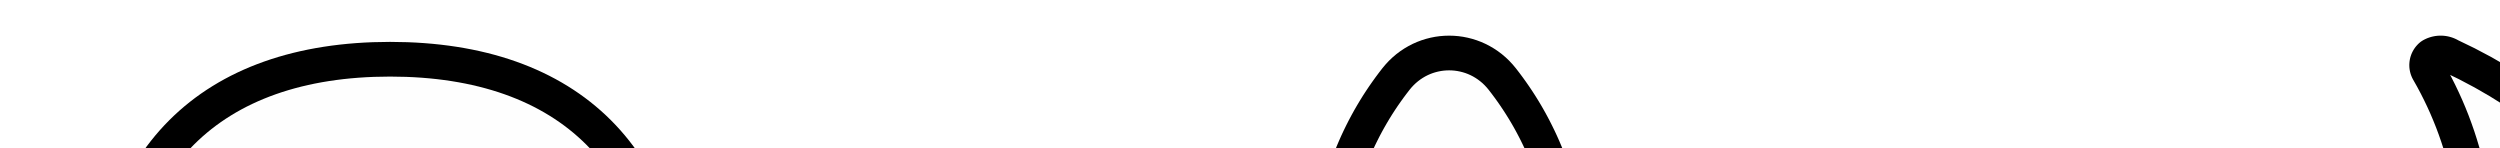
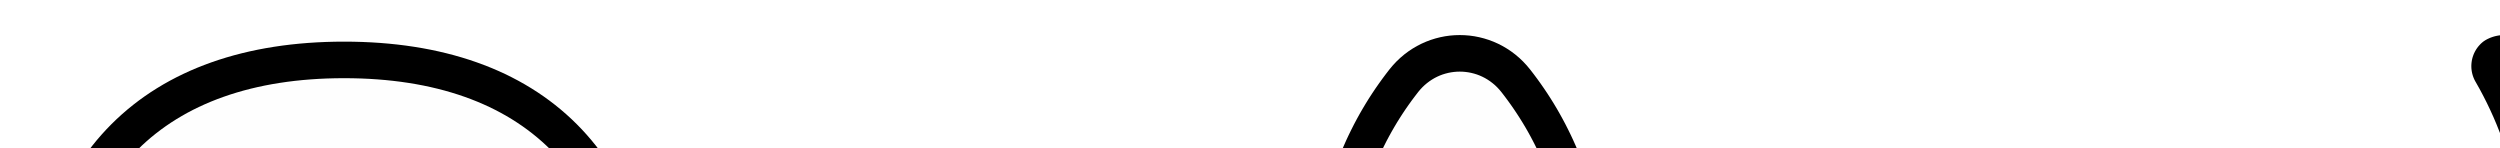
- <svg xmlns="http://www.w3.org/2000/svg" xml:space="preserve" width="510px" height="30px" version="1.1" style="shape-rendering:geometricPrecision; text-rendering:geometricPrecision; image-rendering:optimizeQuality; fill-rule:evenodd; clip-rule:evenodd" viewBox="0 -16.53 1303.63 82.70" preserveAspectRatio="xMidYMid meet">
+ <svg xmlns="http://www.w3.org/2000/svg" xml:space="preserve" width="510px" height="30px" version="1.1" style="shape-rendering:geometricPrecision; text-rendering:geometricPrecision; image-rendering:optimizeQuality; fill-rule:evenodd; clip-rule:evenodd" viewBox="0 -15.2 1303.63 78.5" preserveAspectRatio="xMidYMid meet">
  <defs>
    <style type="text/css">
   
    .str0 {stroke:black;stroke-width:19.51;stroke-linecap:round;stroke-linejoin:round;stroke-miterlimit:2.613}
    .str1 {stroke:black;stroke-width:19.51;stroke-linecap:round;stroke-linejoin:round;stroke-miterlimit:2.613}
    .fil2 {fill:none}
    .fil0 {fill:#FEFEFE}
    .fil1 {fill:black;fill-rule:nonzero}
   
  </style>
  </defs>
  <g id="Layer_x0020_1">
    <g>
      <path id="Vector_x0020_2137" class="fil0" d="M696.84 118.44c4.21,-34.94 17.42,-65.55 37.05,-90.51 15.35,-19.54 44.44,-19.54 59.79,0 19.61,24.96 32.84,55.57 37.05,90.51 34.94,4.21 65.55,17.42 90.51,37.05 19.55,15.35 19.55,44.44 0,59.79 -24.96,19.61 -55.57,32.84 -90.51,37.05 -4.21,34.94 -17.42,65.55 -37.05,90.51 -15.35,19.55 -44.42,19.55 -59.79,0 -19.61,-24.96 -32.84,-55.57 -37.05,-90.51 -34.94,-4.21 -65.55,-17.42 -90.51,-37.05 -19.55,-15.35 -19.55,-44.44 0,-59.79 24.96,-19.61 55.57,-32.84 90.51,-37.05z" />
      <path id="_1" class="fil1" d="M726.22 21.9l15.34 12.05 0 0.01 -1.72 2.23 -1.69 2.25 -1.64 2.29 -1.62 2.32 -1.57 2.35 -1.54 2.38 -1.5 2.41 -1.45 2.44 -1.42 2.46 -1.38 2.5 -1.35 2.53 -1.29 2.55 -1.27 2.59 -1.22 2.61 -1.17 2.64 -1.13 2.67 -1.1 2.7 -1.05 2.72 -1 2.76 -0.97 2.78 -0.91 2.81 -0.87 2.83 -0.83 2.87 -0.78 2.89 -0.74 2.91 -0.69 2.95 -0.64 2.97 -0.6 2.99 -0.54 3.02 -0.5 3.05 -0.45 3.08 -0.4 3.1 -19.37 -2.33 0.44 -3.43 0.5 -3.4 0.55 -3.37 0.6 -3.35 0.66 -3.33 0.72 -3.29 0.76 -3.27 0.82 -3.24 0.87 -3.21 0.92 -3.19 0.97 -3.15 1.02 -3.13 1.07 -3.1 1.13 -3.07 1.17 -3.04 1.21 -3 1.27 -2.98 1.31 -2.96 1.36 -2.91 1.41 -2.88 1.45 -2.86 1.5 -2.82 1.54 -2.79 1.59 -2.76 1.63 -2.72 1.67 -2.7 1.72 -2.65 1.76 -2.63 1.8 -2.58 1.84 -2.56 1.88 -2.52 1.92 -2.49 0 0zm0 0c3.33,-4.24 9.46,-4.97 13.7,-1.64 4.23,3.33 4.97,9.46 1.64,13.7l-15.34 -12.06zm75.13 0l-15.34 12.05 0 0 -1.12 -1.34 -1.17 -1.25 -1.21 -1.16 -1.27 -1.06 -1.3 -0.98 -1.34 -0.89 -1.37 -0.81 -1.41 -0.72 -1.44 -0.64 -1.46 -0.55 -1.49 -0.46 -1.5 -0.38 -1.52 -0.3 -1.54 -0.21 -1.54 -0.13 -1.54 -0.04 -1.55 0.04 -1.54 0.13 -1.54 0.21 -1.52 0.3 -1.5 0.38 -1.49 0.46 -1.46 0.55 -1.44 0.64 -1.41 0.72 -1.37 0.81 -1.34 0.89 -1.3 0.98 -1.26 1.06 -1.22 1.16 -1.17 1.25 -1.12 1.34 -15.34 -12.05 1.84 -2.2 1.93 -2.07 2.04 -1.94 2.12 -1.8 2.2 -1.65 2.27 -1.51 2.34 -1.37 2.39 -1.23 2.45 -1.08 2.49 -0.94 2.52 -0.79 2.56 -0.65 2.58 -0.51 2.6 -0.36 2.62 -0.21 2.62 -0.07 2.61 0.07 2.62 0.21 2.6 0.36 2.58 0.51 2.56 0.65 2.52 0.79 2.5 0.94 2.44 1.08 2.39 1.23 2.34 1.37 2.27 1.51 2.2 1.65 2.12 1.8 2.04 1.94 1.93 2.07 1.84 2.2 0 0zm0 0c3.33,4.24 2.59,10.37 -1.64,13.7 -4.24,3.33 -10.37,2.59 -13.7,-1.65l15.34 -12.05zm30.54 86.86l-2.33 19.37 -8.52 -8.52 -0.4 -3.1 -0.45 -3.08 -0.49 -3.04 -0.55 -3.03 -0.6 -2.99 -0.64 -2.97 -0.69 -2.95 -0.74 -2.91 -0.78 -2.89 -0.83 -2.87 -0.87 -2.83 -0.92 -2.81 -0.96 -2.78 -1.01 -2.76 -1.05 -2.72 -1.09 -2.7 -1.14 -2.67 -1.17 -2.64 -1.22 -2.61 -1.26 -2.59 -1.3 -2.55 -1.34 -2.53 -1.38 -2.5 -1.42 -2.47 -1.46 -2.43 -1.5 -2.41 -1.54 -2.38 -1.57 -2.35 -1.61 -2.32 -1.65 -2.29 -1.68 -2.26 -1.72 -2.23 15.34 -12.05 1.92 2.49 1.88 2.52 1.84 2.56 1.8 2.59 1.76 2.62 1.71 2.65 1.68 2.7 1.63 2.72 1.58 2.76 1.54 2.79 1.5 2.82 1.45 2.86 1.41 2.88 1.36 2.91 1.32 2.96 1.26 2.98 1.22 3 1.17 3.04 1.12 3.07 1.07 3.1 1.03 3.13 0.97 3.15 0.92 3.19 0.87 3.21 0.81 3.24 0.77 3.27 0.72 3.29 0.65 3.33 0.61 3.34 0.55 3.38 0.5 3.4 0.44 3.43 -8.52 -8.52zm8.52 8.52c0.65,5.34 -3.17,10.21 -8.52,10.85 -5.34,0.64 -10.2,-3.17 -10.85,-8.52l19.37 -2.33zm86.86 30.54l-12.06 15.34 0 0 -2.23 -1.72 -2.26 -1.69 -2.28 -1.65 -2.32 -1.61 -2.35 -1.57 -2.38 -1.54 -2.41 -1.5 -2.44 -1.46 -2.46 -1.42 -2.5 -1.38 -2.53 -1.34 -2.55 -1.3 -2.59 -1.26 -2.61 -1.21 -2.64 -1.18 -2.67 -1.14 -2.7 -1.09 -2.72 -1.05 -2.75 -1 -2.79 -0.96 -2.81 -0.92 -2.83 -0.88 -2.86 -0.82 -2.89 -0.78 -2.92 -0.74 -2.94 -0.69 -2.97 -0.64 -3 -0.6 -3.02 -0.54 -3.05 -0.5 -3.08 -0.45 -3.1 -0.4 2.33 -19.37 3.43 0.44 3.4 0.5 3.38 0.55 3.34 0.6 3.32 0.66 3.3 0.72 3.27 0.76 3.24 0.82 3.21 0.87 3.19 0.92 3.16 0.97 3.12 1.02 3.1 1.07 3.07 1.12 3.04 1.18 3.01 1.21 2.98 1.27 2.94 1.31 2.92 1.36 2.89 1.41 2.85 1.45 2.82 1.5 2.79 1.54 2.76 1.59 2.72 1.63 2.69 1.67 2.66 1.72 2.63 1.76 2.59 1.8 2.56 1.84 2.51 1.88 2.49 1.92 0 0zm0 0c4.24,3.33 4.97,9.46 1.64,13.7 -3.33,4.23 -9.46,4.97 -13.7,1.64l12.06 -15.34zm0 75.13l-12.06 -15.34 0 0 1.35 -1.12 1.25 -1.17 1.15 -1.21 1.07 -1.26 0.98 -1.31 0.89 -1.34 0.81 -1.37 0.72 -1.41 0.64 -1.44 0.55 -1.46 0.46 -1.48 0.38 -1.51 0.3 -1.53 0.22 -1.53 0.12 -1.54 0.04 -1.54 -0.04 -1.55 -0.12 -1.54 -0.22 -1.53 -0.3 -1.53 -0.38 -1.51 -0.46 -1.48 -0.55 -1.46 -0.64 -1.44 -0.72 -1.41 -0.81 -1.37 -0.89 -1.34 -0.98 -1.3 -1.07 -1.27 -1.15 -1.21 -1.25 -1.17 -1.35 -1.12 12.06 -15.34 2.2 1.83 2.08 1.94 1.93 2.04 1.8 2.12 1.65 2.19 1.51 2.28 1.37 2.34 1.23 2.39 1.08 2.44 0.94 2.5 0.79 2.53 0.65 2.55 0.51 2.58 0.36 2.6 0.21 2.62 0.08 2.62 -0.08 2.61 -0.21 2.62 -0.36 2.6 -0.51 2.58 -0.65 2.55 -0.79 2.53 -0.94 2.5 -1.08 2.44 -1.23 2.39 -1.37 2.34 -1.51 2.28 -1.65 2.19 -1.8 2.12 -1.93 2.04 -2.08 1.94 -2.2 1.83 0 0zm0 0c-4.24,3.33 -10.37,2.59 -13.7,-1.64 -3.33,-4.24 -2.59,-10.37 1.64,-13.7l12.06 15.34zm-86.86 30.54l-19.37 -2.33 8.52 -8.52 3.1 -0.4 3.08 -0.45 3.04 -0.5 3.03 -0.54 2.99 -0.6 2.97 -0.64 2.95 -0.69 2.92 -0.74 2.89 -0.78 2.86 -0.83 2.83 -0.87 2.81 -0.92 2.78 -0.96 2.76 -1.01 2.72 -1.05 2.7 -1.09 2.67 -1.14 2.64 -1.17 2.61 -1.22 2.59 -1.26 2.55 -1.3 2.53 -1.34 2.5 -1.38 2.46 -1.42 2.44 -1.46 2.42 -1.5 2.37 -1.53 2.35 -1.58 2.32 -1.61 2.29 -1.65 2.26 -1.68 2.22 -1.72 12.06 15.34 -2.49 1.92 -2.52 1.88 -2.55 1.84 -2.59 1.8 -2.63 1.76 -2.66 1.72 -2.69 1.67 -2.72 1.63 -2.76 1.58 -2.79 1.55 -2.82 1.49 -2.85 1.45 -2.89 1.41 -2.92 1.36 -2.94 1.31 -2.98 1.27 -3.01 1.22 -3.04 1.17 -3.07 1.12 -3.1 1.07 -3.12 1.03 -3.16 0.97 -3.19 0.92 -3.21 0.87 -3.24 0.81 -3.26 0.77 -3.3 0.72 -3.33 0.65 -3.34 0.61 -3.38 0.55 -3.4 0.5 -3.43 0.44 8.52 -8.52zm-8.52 8.52c-5.34,0.64 -10.2,-3.17 -10.85,-8.52 -0.64,-5.34 3.17,-10.21 8.52,-10.85l2.33 19.37zm-30.54 86.86l-15.34 -12.06 0 0 1.72 -2.23 1.69 -2.26 1.65 -2.28 1.61 -2.32 1.57 -2.35 1.54 -2.38 1.5 -2.41 1.45 -2.44 1.43 -2.47 1.38 -2.49 1.34 -2.53 1.3 -2.55 1.26 -2.59 1.22 -2.61 1.17 -2.64 1.14 -2.67 1.09 -2.7 1.05 -2.72 1 -2.76 0.97 -2.78 0.91 -2.8 0.87 -2.84 0.83 -2.86 0.78 -2.89 0.74 -2.92 0.69 -2.94 0.64 -2.98 0.6 -2.99 0.54 -3.03 0.5 -3.04 0.45 -3.08 0.4 -3.1 19.37 2.33 -0.44 3.43 -0.5 3.4 -0.55 3.37 -0.6 3.35 -0.66 3.32 -0.72 3.3 -0.76 3.27 -0.82 3.24 -0.87 3.21 -0.92 3.19 -0.97 3.15 -1.02 3.13 -1.07 3.1 -1.12 3.07 -1.17 3.04 -1.22 3.01 -1.27 2.97 -1.31 2.95 -1.36 2.92 -1.41 2.88 -1.45 2.86 -1.5 2.82 -1.54 2.79 -1.59 2.76 -1.63 2.72 -1.67 2.69 -1.72 2.66 -1.76 2.63 -1.8 2.59 -1.84 2.55 -1.88 2.52 -1.92 2.49 0 0zm0 0c-3.33,4.23 -9.47,4.97 -13.7,1.64 -4.23,-3.33 -4.97,-9.47 -1.64,-13.7l15.34 12.06zm-75.13 0l15.34 -12.06 0 0 1.12 1.35 1.17 1.25 1.22 1.15 1.26 1.07 1.3 0.98 1.34 0.89 1.37 0.81 1.41 0.72 1.44 0.64 1.47 0.55 1.48 0.46 1.51 0.38 1.52 0.3 1.54 0.21 1.54 0.13 1.54 0.04 1.55 -0.04 1.54 -0.13 1.53 -0.21 1.52 -0.3 1.51 -0.38 1.49 -0.46 1.46 -0.55 1.43 -0.64 1.41 -0.72 1.37 -0.81 1.34 -0.89 1.31 -0.98 1.25 -1.06 1.22 -1.16 1.17 -1.25 1.12 -1.35 15.34 12.06 -1.83 2.2 -1.94 2.07 -2.03 1.94 -2.13 1.8 -2.2 1.65 -2.27 1.51 -2.34 1.37 -2.39 1.23 -2.44 1.08 -2.49 0.94 -2.53 0.79 -2.55 0.65 -2.59 0.51 -2.6 0.36 -2.61 0.21 -2.62 0.07 -2.61 -0.07 -2.62 -0.21 -2.6 -0.36 -2.58 -0.51 -2.56 -0.65 -2.53 -0.79 -2.49 -0.94 -2.44 -1.08 -2.39 -1.23 -2.35 -1.37 -2.26 -1.51 -2.21 -1.65 -2.12 -1.8 -2.03 -1.93 -1.94 -2.08 -1.84 -2.2 0 0zm0 0c-3.33,-4.23 -2.59,-10.37 1.64,-13.7 4.23,-3.33 10.37,-2.59 13.7,1.64l-15.34 12.06zm-30.54 -86.86l2.33 -19.37 8.52 8.52 0.4 3.1 0.45 3.08 0.5 3.04 0.54 3.03 0.6 2.99 0.64 2.97 0.69 2.95 0.74 2.92 0.78 2.89 0.83 2.86 0.87 2.83 0.92 2.81 0.96 2.78 1.01 2.76 1.05 2.72 1.09 2.7 1.14 2.67 1.17 2.64 1.22 2.61 1.26 2.59 1.3 2.55 1.34 2.53 1.38 2.49 1.42 2.47 1.46 2.44 1.5 2.41 1.54 2.38 1.57 2.35 1.61 2.32 1.65 2.29 1.68 2.26 1.72 2.22 -15.34 12.06 -1.92 -2.49 -1.88 -2.52 -1.84 -2.56 -1.8 -2.59 -1.76 -2.62 -1.71 -2.66 -1.68 -2.69 -1.63 -2.72 -1.58 -2.76 -1.54 -2.79 -1.5 -2.82 -1.45 -2.86 -1.41 -2.88 -1.36 -2.92 -1.31 -2.95 -1.27 -2.97 -1.22 -3.01 -1.17 -3.04 -1.12 -3.07 -1.07 -3.1 -1.03 -3.13 -0.97 -3.15 -0.92 -3.19 -0.87 -3.21 -0.81 -3.24 -0.77 -3.27 -0.72 -3.3 -0.65 -3.32 -0.61 -3.34 -0.55 -3.38 -0.5 -3.4 -0.44 -3.43 8.52 8.52zm-8.52 -8.52c-0.64,-5.34 3.17,-10.21 8.52,-10.85 5.34,-0.64 10.2,3.17 10.85,8.52l-19.37 2.33zm-86.86 -30.54l12.06 -15.34 0 0 2.23 1.72 2.26 1.69 2.28 1.65 2.32 1.61 2.35 1.57 2.38 1.54 2.41 1.5 2.44 1.45 2.47 1.43 2.49 1.38 2.53 1.34 2.55 1.3 2.59 1.26 2.61 1.21 2.64 1.18 2.67 1.14 2.7 1.09 2.72 1.05 2.76 1 2.78 0.96 2.8 0.92 2.84 0.87 2.86 0.83 2.89 0.78 2.92 0.74 2.94 0.69 2.98 0.64 2.99 0.6 3.02 0.54 3.05 0.5 3.08 0.45 3.1 0.4 -2.33 19.37 -3.43 -0.44 -3.4 -0.5 -3.37 -0.55 -3.35 -0.61 -3.32 -0.65 -3.3 -0.72 -3.27 -0.76 -3.24 -0.82 -3.21 -0.87 -3.19 -0.92 -3.15 -0.97 -3.13 -1.02 -3.1 -1.07 -3.07 -1.13 -3.04 -1.16 -3.01 -1.22 -2.97 -1.27 -2.95 -1.31 -2.92 -1.36 -2.88 -1.41 -2.86 -1.45 -2.82 -1.5 -2.79 -1.54 -2.76 -1.59 -2.72 -1.63 -2.69 -1.67 -2.66 -1.72 -2.63 -1.76 -2.59 -1.8 -2.55 -1.84 -2.52 -1.88 -2.49 -1.92 0 0zm0 0c-4.23,-3.33 -4.97,-9.46 -1.64,-13.7 3.33,-4.23 9.46,-4.97 13.7,-1.64l-12.06 15.34zm0 -75.13l12.06 15.34 0 0 -1.35 1.12 -1.25 1.17 -1.16 1.21 -1.06 1.27 -0.98 1.3 -0.89 1.34 -0.81 1.37 -0.72 1.41 -0.64 1.44 -0.55 1.46 -0.46 1.49 -0.39 1.5 -0.29 1.52 -0.21 1.54 -0.13 1.54 -0.04 1.55 0.04 1.54 0.13 1.54 0.21 1.54 0.29 1.52 0.39 1.5 0.46 1.49 0.55 1.46 0.64 1.44 0.72 1.41 0.81 1.37 0.89 1.34 0.98 1.31 1.06 1.26 1.16 1.21 1.25 1.17 1.35 1.12 -12.06 15.34 -2.2 -1.83 -2.08 -1.94 -1.93 -2.04 -1.8 -2.12 -1.65 -2.2 -1.51 -2.27 -1.37 -2.34 -1.23 -2.39 -1.08 -2.44 -0.94 -2.5 -0.79 -2.52 -0.65 -2.56 -0.51 -2.58 -0.36 -2.6 -0.21 -2.62 -0.07 -2.61 0.07 -2.62 0.21 -2.62 0.36 -2.59 0.51 -2.59 0.65 -2.56 0.79 -2.52 0.94 -2.5 1.08 -2.44 1.23 -2.39 1.37 -2.34 1.51 -2.27 1.65 -2.2 1.8 -2.12 1.93 -2.04 2.08 -1.94 2.2 -1.83 0 0zm0 0c4.24,-3.33 10.37,-2.59 13.7,1.64 3.33,4.24 2.59,10.37 -1.64,13.7l-12.06 -15.34zm86.86 -30.54l19.37 2.33 -8.52 8.52 -3.1 0.4 -3.08 0.45 -3.05 0.5 -3.02 0.54 -2.99 0.6 -2.98 0.64 -2.94 0.69 -2.91 0.74 -2.89 0.78 -2.87 0.83 -2.83 0.87 -2.81 0.92 -2.78 0.96 -2.76 1.01 -2.72 1.05 -2.7 1.09 -2.67 1.14 -2.64 1.17 -2.61 1.22 -2.58 1.26 -2.56 1.3 -2.53 1.34 -2.49 1.38 -2.47 1.42 -2.44 1.46 -2.41 1.5 -2.38 1.53 -2.35 1.58 -2.32 1.61 -2.29 1.65 -2.26 1.68 -2.22 1.72 -12.06 -15.34 2.49 -1.92 2.52 -1.88 2.56 -1.84 2.58 -1.8 2.63 -1.76 2.66 -1.71 2.69 -1.68 2.72 -1.63 2.76 -1.58 2.79 -1.54 2.82 -1.5 2.85 -1.45 2.89 -1.41 2.92 -1.36 2.94 -1.31 2.98 -1.27 3.01 -1.22 3.04 -1.17 3.07 -1.12 3.1 -1.07 3.13 -1.02 3.15 -0.98 3.19 -0.92 3.21 -0.87 3.24 -0.82 3.27 -0.76 3.3 -0.71 3.32 -0.66 3.35 -0.61 3.37 -0.55 3.4 -0.5 3.43 -0.44 -8.52 8.52zm8.52 -8.52c5.34,-0.64 10.2,3.17 10.85,8.52 0.64,5.34 -3.17,10.21 -8.52,10.85l-2.33 -19.37z" />
    </g>
    <g>
      <path id="Vector" class="fil0" d="M1326.65 14.73c-1.58,-0.96 -3.41,-1.46 -5.26,-1.46 -1.86,0 -3.69,0.5 -5.28,1.46 -1.64,1.3 -2.59,3.28 -2.59,5.37 0,1.27 0.36,2.52 1.02,3.61 23.56,40.79 33.63,92.3 20.51,133.66 -8.49,26.73 -43,28.28 -57.27,4.1 -2.94,-4.95 -5.62,-10.15 -7.93,-15.42 -32.62,18.12 -52.89,52.53 -52.89,89.86 0,0.88 0.02,1.78 0.04,2.65 2.78,68.76 47.04,118.94 132.16,118.94 85.11,0 129.25,-52.86 132.15,-118.94 3.4,-79.28 -52.88,-176.79 -154.66,-223.83z" />
      <path id="_1_0" class="fil1" d="M1321.39 23.02l0 -19.51 0 0 0.33 0.01 0.34 0 0.34 0.02 0.34 0.02 0.34 0.02 0.33 0.04 0.34 0.03 0.29 0.04 0.39 0.05 0.33 0.06 0.29 0.05 0.38 0.07 0.34 0.08 0.28 0.06 0.34 0.09 0.33 0.09 0.32 0.09 0.33 0.1 0.35 0.11 0.33 0.11 0.26 0.1 0.32 0.12 0.34 0.14 0.32 0.13 0.32 0.14 0.27 0.13 0.31 0.14 0.33 0.17 0.33 0.17 0.3 0.17 0.25 0.15 0.32 0.19 -10.15 16.66 0.02 0.01 -0.04 -0.02 0 0 0.02 0.01 0.02 0.01 0 0 -0.04 -0.02 0 0 0.01 0 0.02 0.01 0 0 -0.07 -0.02 0.01 0 0.01 0 0 0 -0.01 0 0 0 0.01 0 -0.05 -0.01 -0.01 0 0.05 0.01 -0.06 -0.01 -0.01 0 0.05 0 -0.06 0 0 -0.01 -0.01 0 -0.01 0 0 0 -0.01 0 -0.01 0 -0.01 0 0 0zm0 0c-5.39,0 -9.76,-4.37 -9.76,-9.75 0,-5.39 4.37,-9.76 9.76,-9.76l0 19.51zm0.79 -0.66l-12.15 -15.26 1.05 -0.73 0.3 -0.18 0.27 -0.16 0.33 -0.17 0.28 -0.15 0.31 -0.16 0.34 -0.15 0.26 -0.13 0.32 -0.14 0.34 -0.14 0.32 -0.13 0.31 -0.11 0.28 -0.1 0.34 -0.12 0.32 -0.1 0.33 -0.1 0.33 -0.1 0.32 -0.08 0.35 -0.09 0.28 -0.06 0.32 -0.07 0.41 -0.08 0.27 -0.05 0.33 -0.06 0.4 -0.05 0.28 -0.04 0.34 -0.03 0.34 -0.04 0.33 -0.02 0.34 -0.02 0.34 -0.02 0.34 0 0.34 -0.01 0 19.51 -0.01 0 -0.01 0 -0.01 0 -0.01 0 -0.01 0 -0.01 0 0 0.01 -0.06 0 0.05 0 -0.01 0 -0.07 0.01 0.07 -0.01 -0.01 0 -0.07 0.01 0.02 0 -0.02 0 0 0 0.01 0 -0.02 0.01 0.02 -0.01 -0.05 0.02 -0.02 0.01 0 0 0.02 -0.01 0 0 -0.05 0.02 0.03 -0.01 0 0 -0.03 0.01 0.02 -0.01 -0.02 0.02 -0.01 0 1.05 -0.73zm-1.05 0.73c-4.61,2.77 -10.61,1.28 -13.38,-3.33 -2.78,-4.62 -1.29,-10.61 3.33,-13.39l10.05 16.72zm2.15 -2.99l-19.51 0 0 0 0 -0.49 0.03 -0.48 0.03 -0.44 0.04 -0.44 0.06 -0.45 0.07 -0.49 0.09 -0.48 0.1 -0.45 0.1 -0.43 0.13 -0.49 0.14 -0.43 0.15 -0.44 0.15 -0.43 0.17 -0.43 0.18 -0.42 0.18 -0.37 0.21 -0.44 0.24 -0.44 0.24 -0.42 0.22 -0.37 0.25 -0.38 0.26 -0.39 0.29 -0.39 0.29 -0.38 0.28 -0.34 0.29 -0.33 0.34 -0.37 0.35 -0.37 0.29 -0.28 0.35 -0.32 0.38 -0.33 0.36 -0.29 12.15 15.26 0.06 -0.05 0.09 -0.08 0.06 -0.05 0.01 -0.01 0.08 -0.09 0.08 -0.09 0.04 -0.04 0.04 -0.04 0.05 -0.08 0.06 -0.07 0.05 -0.07 0.04 -0.06 0.03 -0.05 0.04 -0.09 0.06 -0.1 0.04 -0.09 0.02 -0.03 0.03 -0.07 0.03 -0.07 0.02 -0.07 0.03 -0.07 0.02 -0.07 0.03 -0.12 0.01 -0.06 0.02 -0.07 0.02 -0.1 0.01 -0.11 0.01 -0.06 0.01 -0.05 0 -0.06 0.01 -0.09 0 -0.1 0 0zm0 0c0,5.39 -4.37,9.76 -9.76,9.76 -5.38,0 -9.75,-4.37 -9.75,-9.76l19.51 0zm-0.29 -1.27l-16.9 9.75 0.15 0.24 -0.16 -0.26 -0.15 -0.25 -0.11 -0.2 -0.17 -0.33 -0.14 -0.26 -0.1 -0.21 -0.11 -0.23 -0.12 -0.28 -0.12 -0.27 -0.11 -0.28 -0.11 -0.27 -0.09 -0.25 -0.09 -0.26 -0.1 -0.28 -0.08 -0.28 -0.09 -0.29 -0.07 -0.28 -0.07 -0.27 -0.07 -0.26 -0.05 -0.27 -0.06 -0.29 -0.07 -0.36 -0.04 -0.28 -0.03 -0.19 -0.04 -0.28 -0.03 -0.28 -0.03 -0.28 -0.03 -0.36 -0.01 -0.28 -0.01 -0.28 -0.01 -0.28 0 -0.28 19.51 0 0 -0.04 0 -0.04 0 -0.04 -0.01 -0.05 -0.01 -0.12 0 -0.04 -0.01 -0.05 0 -0.04 0 0.04 0 -0.04 -0.03 -0.13 -0.01 -0.06 -0.01 -0.04 0 -0.03 -0.01 -0.04 -0.02 -0.05 -0.02 -0.06 -0.01 -0.06 -0.02 -0.05 -0.01 -0.04 -0.02 -0.03 -0.02 -0.05 -0.02 -0.06 -0.02 -0.06 -0.03 -0.05 -0.01 -0.03 0 0.02 -0.02 -0.06 -0.06 -0.11 0 0.01 -0.03 -0.06 -0.03 -0.05 0.14 0.24zm-0.14 -0.24c2.82,4.58 1.4,10.6 -3.19,13.42 -4.58,2.83 -10.6,1.4 -13.42,-3.19l16.61 -10.23zm21.5 141.73l-18.59 -5.9 -0.01 0 1.06 -3.57 0.95 -3.64 0.82 -3.69 0.71 -3.75 0.59 -3.8 0.47 -3.84 0.36 -3.89 0.24 -3.93 0.13 -3.97 0.02 -3.99 -0.1 -4.03 -0.2 -4.05 -0.31 -4.07 -0.41 -4.09 -0.53 -4.09 -0.62 -4.11 -0.73 -4.11 -0.83 -4.1 -0.93 -4.11 -1.03 -4.09 -1.12 -4.08 -1.22 -4.06 -1.31 -4.04 -1.4 -4.02 -1.49 -3.99 -1.58 -3.95 -1.66 -3.92 -1.75 -3.87 -1.83 -3.82 -1.91 -3.78 -1.98 -3.72 -2.07 -3.67 16.9 -9.75 2.28 4.04 2.19 4.11 2.1 4.16 2.01 4.21 1.93 4.27 1.83 4.31 1.74 4.35 1.63 4.39 1.55 4.42 1.44 4.46 1.35 4.48 1.24 4.5 1.13 4.53 1.03 4.55 0.93 4.55 0.81 4.57 0.7 4.58 0.58 4.58 0.47 4.57 0.34 4.58 0.23 4.57 0.11 4.55 -0.02 4.55 -0.15 4.52 -0.28 4.5 -0.41 4.48 -0.55 4.45 -0.68 4.41 -0.83 4.38 -0.96 4.34 -1.12 4.29 -1.26 4.24 0 0zm0 0c-1.63,5.13 -7.11,7.98 -12.25,6.35 -5.13,-1.63 -7.97,-7.11 -6.35,-12.25l18.6 5.9zm-74.96 6.13l16.78 -9.95 0.01 0.02 1.04 1.63 1.11 1.5 1.17 1.37 1.23 1.26 1.28 1.14 1.33 1.03 1.37 0.91 1.4 0.81 1.44 0.69 1.47 0.59 1.48 0.48 1.5 0.38 1.5 0.27 1.51 0.17 1.49 0.06 1.49 -0.03 1.46 -0.15 1.43 -0.24 1.4 -0.34 1.36 -0.44 1.33 -0.53 1.27 -0.62 1.22 -0.72 1.17 -0.83 1.12 -0.91 1.05 -1.02 1.01 -1.12 0.93 -1.23 0.87 -1.35 0.79 -1.48 0.72 -1.62 0.64 -1.76 18.59 5.9 -1.11 3.1 -1.31 2.95 -1.51 2.8 -1.68 2.63 -1.86 2.44 -2.01 2.27 -2.16 2.07 -2.28 1.88 -2.4 1.68 -2.51 1.48 -2.58 1.27 -2.66 1.07 -2.71 0.87 -2.77 0.67 -2.79 0.48 -2.82 0.27 -2.84 0.08 -2.83 -0.13 -2.83 -0.31 -2.82 -0.51 -2.78 -0.7 -2.75 -0.9 -2.69 -1.08 -2.65 -1.28 -2.57 -1.47 -2.49 -1.67 -2.39 -1.85 -2.3 -2.04 -2.17 -2.22 -2.04 -2.4 -1.91 -2.59 -1.75 -2.75 0.01 0.02zm-0.01 -0.02c-2.73,-4.64 -1.19,-10.62 3.45,-13.36 4.63,-2.74 10.62,-1.19 13.35,3.45l-16.8 9.91zm5.2 -11.85l-9.47 -17.06 13.67 4.61 0.2 0.46 0.21 0.47 0.2 0.44 0.21 0.46 0.21 0.46 0.21 0.44 0.21 0.45 0.23 0.48 0.22 0.46 0.21 0.44 0.22 0.45 0.23 0.47 0.23 0.46 0.22 0.44 0.22 0.44 0.23 0.45 0.24 0.46 0.24 0.45 0.24 0.46 0.23 0.44 0.24 0.43 0.25 0.46 0.24 0.44 0.24 0.44 0.25 0.46 0.25 0.44 0.25 0.44 0.24 0.43 0.26 0.43 0.26 0.46 0.25 0.43 0.25 0.43 -16.78 9.95 -0.29 -0.5 -0.3 -0.51 -0.28 -0.48 -0.29 -0.5 -0.29 -0.51 -0.28 -0.5 -0.29 -0.51 -0.27 -0.5 -0.29 -0.51 -0.27 -0.51 -0.27 -0.5 -0.29 -0.52 -0.27 -0.52 -0.27 -0.51 -0.26 -0.51 -0.26 -0.5 -0.27 -0.52 -0.27 -0.53 -0.27 -0.53 -0.25 -0.51 -0.25 -0.51 -0.26 -0.53 -0.26 -0.54 -0.25 -0.51 -0.24 -0.51 -0.25 -0.52 -0.25 -0.54 -0.24 -0.52 -0.24 -0.53 -0.24 -0.55 -0.24 -0.52 -0.23 -0.52 13.67 4.61zm-13.67 -4.61c-2.16,-4.94 0.08,-10.69 5.02,-12.86 4.93,-2.16 10.69,0.09 12.85,5.02l-17.87 7.84zm-34.19 85.94l-19.52 0 0 0 0.07 -3.82 0.19 -3.8 0.32 -3.78 0.45 -3.74 0.57 -3.73 0.69 -3.69 0.81 -3.65 0.93 -3.62 1.05 -3.58 1.16 -3.53 1.28 -3.49 1.39 -3.44 1.5 -3.38 1.61 -3.34 1.72 -3.27 1.83 -3.22 1.92 -3.16 2.04 -3.09 2.13 -3.03 2.23 -2.96 2.34 -2.88 2.42 -2.81 2.53 -2.73 2.62 -2.65 2.7 -2.57 2.8 -2.48 2.89 -2.4 2.98 -2.3 3.06 -2.21 3.14 -2.11 3.23 -2.02 3.31 -1.91 9.47 17.06 -2.73 1.58 -2.67 1.66 -2.6 1.75 -2.53 1.83 -2.46 1.9 -2.39 1.98 -2.31 2.05 -2.24 2.12 -2.16 2.19 -2.09 2.26 -2.01 2.33 -1.92 2.38 -1.85 2.44 -1.77 2.51 -1.67 2.55 -1.6 2.62 -1.51 2.66 -1.42 2.71 -1.33 2.76 -1.24 2.8 -1.15 2.84 -1.06 2.88 -0.96 2.92 -0.87 2.96 -0.77 2.98 -0.67 3.02 -0.57 3.05 -0.47 3.07 -0.37 3.11 -0.26 3.12 -0.16 3.14 -0.05 3.16 0 0zm0 0c0,5.39 -4.37,9.76 -9.76,9.76 -5.39,0 -9.76,-4.37 -9.76,-9.76l19.52 0zm0.03 2.25l-19.49 0.79 -0.01 -0.15 0 -0.09 0 -0.08 -0.01 -0.09 0 -0.08 0 -0.08 0 -0.08 0 -0.09 -0.01 -0.08 0 -0.08 0 -0.08 0 -0.09 0 -0.08 -0.01 -0.08 0 -0.2 0 -0.09 0 0.04 0 -0.08 -0.01 -0.21 0 -0.08 0 0.04 0 -0.21 0 -0.08 0 -0.08 0 -0.08 0 -0.09 0 -0.19 0 0.03 -0.01 -0.08 0 -0.2 0 -0.09 0 -0.08 0 -0.08 19.52 0 0 0.08 0 0.08 0 0.09 0 -0.04 0 0.09 0 0.2 0 -0.04 0 0.09 0 0.08 0 0.08 0 0.09 0 -0.03 0 0.19 0 0.09 0 -0.03 0.01 0.08 0 0.2 0 0.08 0 -0.03 0 0.08 0 0.08 0.01 0.09 0 0.08 0 0.08 0 0.08 0 0.08 0.01 0.09 0 0.08 0 0.08 0 0.08 0 0.08 0 0.07 0 -0.15zm0 0.15c0.14,5.39 -4.12,9.86 -9.5,10 -5.39,0.13 -9.87,-4.13 -10,-9.51l19.5 -0.49zm122.41 109.44l0 19.51 0 0 -8.23 -0.16 -8 -0.45 -7.78 -0.76 -7.54 -1.05 -7.32 -1.34 -7.09 -1.63 -6.86 -1.91 -6.63 -2.19 -6.39 -2.46 -6.15 -2.73 -5.91 -3 -5.67 -3.25 -5.41 -3.51 -5.17 -3.75 -4.91 -3.99 -4.65 -4.22 -4.38 -4.45 -4.13 -4.65 -3.85 -4.86 -3.59 -5.06 -3.32 -5.24 -3.06 -5.42 -2.78 -5.59 -2.52 -5.75 -2.24 -5.91 -1.98 -6.04 -1.71 -6.19 -1.46 -6.32 -1.18 -6.44 -0.92 -6.55 -0.67 -6.67 -0.4 -6.77 19.49 -0.79 0.36 6.01 0.58 5.89 0.82 5.76 1.03 5.61 1.26 5.48 1.48 5.34 1.69 5.18 1.92 5.03 2.13 4.87 2.34 4.71 2.56 4.55 2.78 4.38 2.99 4.21 3.2 4.04 3.43 3.87 3.63 3.68 3.87 3.51 4.08 3.32 4.31 3.13 4.54 2.94 4.78 2.74 5 2.54 5.25 2.33 5.5 2.12 5.73 1.9 5.98 1.66 6.23 1.43 6.49 1.19 6.73 0.94 6.98 0.68 7.24 0.41 7.5 0.14 0 0zm0 0c5.38,0 9.75,4.37 9.75,9.75 0,5.39 -4.37,9.76 -9.75,9.76l0 -19.51zm122.4 -109.61l19.5 0.83 0 0.01 -0.42 6.55 -0.68 6.47 -0.93 6.38 -1.2 6.29 -1.45 6.19 -1.72 6.08 -1.99 5.96 -2.24 5.84 -2.52 5.7 -2.78 5.56 -3.04 5.41 -3.31 5.24 -3.58 5.07 -3.85 4.89 -4.1 4.69 -4.38 4.5 -4.63 4.28 -4.89 4.06 -5.15 3.83 -5.41 3.59 -5.65 3.34 -5.91 3.08 -6.14 2.83 -6.4 2.55 -6.62 2.27 -6.87 1.99 -7.1 1.7 -7.33 1.4 -7.56 1.1 -7.79 0.8 -8.02 0.48 -8.24 0.16 0 -19.51 7.47 -0.15 7.22 -0.43 6.97 -0.71 6.72 -0.98 6.46 -1.24 6.22 -1.48 5.97 -1.73 5.73 -1.97 5.48 -2.19 5.25 -2.41 5.01 -2.61 4.77 -2.82 4.55 -3.02 4.31 -3.21 4.1 -3.4 3.87 -3.58 3.65 -3.75 3.43 -3.92 3.21 -4.09 3 -4.25 2.79 -4.4 2.56 -4.56 2.36 -4.7 2.13 -4.85 1.92 -4.98 1.7 -5.11 1.48 -5.24 1.26 -5.35 1.04 -5.47 0.81 -5.58 0.6 -5.67 0.36 -5.77 0 0.01zm0 -0.01c0.24,-5.38 4.8,-9.55 10.18,-9.32 5.38,0.24 9.55,4.79 9.32,10.17l-19.5 -0.85zm-149.99 -215.07l10.15 -16.66 -0.98 -0.53 9.72 4.71 9.45 5 9.17 5.29 8.89 5.55 8.6 5.8 8.31 6.05 8.02 6.28 7.73 6.49 7.43 6.69 7.13 6.89 6.84 7.05 6.53 7.23 6.22 7.38 5.91 7.52 5.6 7.64 5.28 7.76 4.97 7.86 4.65 7.95 4.33 8.03 4 8.09 3.68 8.15 3.34 8.18 3.01 8.22 2.67 8.24 2.34 8.24 1.98 8.23 1.65 8.21 1.29 8.19 0.94 8.14 0.58 8.09 0.21 8.02 -0.15 7.93 -19.5 -0.83 0.14 -7.03 -0.19 -7.13 -0.52 -7.24 -0.84 -7.31 -1.17 -7.39 -1.49 -7.45 -1.8 -7.48 -2.13 -7.52 -2.45 -7.54 -2.76 -7.54 -3.08 -7.53 -3.39 -7.51 -3.69 -7.48 -4.01 -7.42 -4.31 -7.37 -4.61 -7.3 -4.9 -7.2 -5.21 -7.11 -5.5 -6.99 -5.79 -6.87 -6.08 -6.73 -6.37 -6.58 -6.65 -6.42 -6.93 -6.24 -7.21 -6.06 -7.49 -5.85 -7.76 -5.65 -8.03 -5.42 -8.3 -5.18 -8.57 -4.94 -8.82 -4.67 -9.09 -4.41 -0.99 -0.52zm0.99 0.52c-4.9,-2.26 -7.03,-8.05 -4.77,-12.94 2.26,-4.9 8.06,-7.03 12.95,-4.77l-8.18 17.71z" />
    </g>
    <g>
      <path id="Intersect" class="fil0" d="M8789.96 277.23c4.34,40.49 36.89,73.04 77.35,77.56 30.06,3.35 60.93,6.22 92.39,6.22 31.45,0 62.32,-2.88 92.38,-6.22 40.46,-4.52 73.03,-37.07 77.35,-77.56 3.19,-29.88 5.89,-60.57 5.89,-91.85 0,-31.27 -2.7,-61.96 -5.89,-91.84 -4.34,-40.49 -36.89,-73.04 -77.35,-77.56 -30.06,-3.35 -60.93,-6.22 -92.38,-6.22 -31.46,0 -62.33,2.87 -92.39,6.22 -40.46,4.52 -73.01,37.07 -77.35,77.56 -3.2,29.88 -5.89,60.57 -5.89,91.84 0,31.28 2.69,61.97 5.89,91.85zm99.48 -74.28l51.09 52.69c24.05,-69.07 44.07,-99.37 89.42,-140.5l-140.51 87.81z" />
      <path id="_1_1" class="fil2 str0" d="M8789.96 277.23c4.34,40.49 36.89,73.04 77.35,77.56 30.06,3.35 60.93,6.22 92.39,6.22 31.45,0 62.32,-2.88 92.38,-6.22 40.46,-4.52 73.03,-37.07 77.35,-77.56 3.19,-29.88 5.89,-60.57 5.89,-91.85 0,-31.27 -2.7,-61.96 -5.89,-91.84 -4.34,-40.49 -36.89,-73.04 -77.35,-77.56 -30.06,-3.35 -60.93,-6.22 -92.38,-6.22 -31.46,0 -62.33,2.87 -92.39,6.22 -40.46,4.52 -73.01,37.07 -77.35,77.56 -3.2,29.88 -5.89,60.57 -5.89,91.84 0,31.28 2.69,61.97 5.89,91.85zm99.48 -74.28l51.09 52.69c24.05,-69.07 44.07,-99.37 89.42,-140.5" />
    </g>
    <path id="Vector_2" class="fil2 str0" d="M9363.27 277.07l0 27.98c0.01,-0.01 0.01,-0.01 0.01,-0.01 0,30.9 25.04,55.95 55.93,55.96l251.8 0.01c30.9,-0.01 55.96,-25.06 55.96,-55.97l0 -27.96m-90.13 -124.38c-18.32,36.63 -55.02,73.32 -91.71,91.68 -36.68,-18.36 -73.38,-55.03 -91.74,-91.75m91.71 -142.87l0 233.62" />
    <g>
      <path id="Vector_3" class="fil0" d="M346.97 353.99l-60.31 -60.3 60.31 60.3zm-178.73 -20.23c101.44,0 158.5,-57.05 158.5,-158.5 0,-101.45 -57.05,-158.48 -158.5,-158.48 -101.45,0 -158.48,57.04 -158.48,158.48 0,101.44 57.04,158.5 158.49,158.5l-0.01 0z" />
      <path id="_1_3" class="fil2 str0" d="M346.97 353.99l-60.31 -60.3m-118.42 40.07c101.44,0 158.5,-57.05 158.5,-158.5 0,-101.45 -57.05,-158.48 -158.5,-158.48 -101.45,0 -158.48,57.04 -158.48,158.48 0,101.44 57.04,158.5 158.49,158.5l-0.01 0z" />
    </g>
    <g>
      <path id="Intersect_4" class="fil0" d="M7703.92 61.05c1.74,-13.16 12.41,-23.47 25.63,-24.72 31.85,-3.01 65.11,-6.8 99.32,-6.8 34.2,0 67.46,3.79 99.32,6.8 13.22,1.25 23.88,11.56 25.62,24.72 3.4,25.58 7.28,52.2 7.28,79.54 0,27.35 -3.88,53.97 -7.27,79.54 -1.75,13.17 -12.4,23.47 -25.62,24.72l-224.28 -183.8zm169.85 248.66c-1.75,13.17 -12.4,23.47 -25.62,24.72 -31.86,3.01 -65.12,6.81 -99.32,6.81 -34.21,0 -67.47,-3.8 -99.33,-6.81 -13.21,-1.25 -23.88,-11.55 -25.62,-24.72 -3.39,-25.57 -7.27,-52.19 -7.27,-79.53 0,-27.35 3.88,-53.97 7.27,-79.55 1.74,-13.16 12.41,-23.46 25.62,-24.71 31.86,-3.01 65.12,-6.81 99.33,-6.81 34.2,0 67.46,3.8 99.32,6.81 13.22,1.25 23.88,11.55 25.62,24.71 3.39,25.58 7.27,52.2 7.27,79.55 0,27.34 -3.88,53.96 -7.27,79.53zm2.77 -22.89c-13.83,-16.55 -25.58,-27.61 -42.21,-39.42 -15.59,-11.06 -36.45,-11.9 -52.05,-0.83 -34.02,24.19 -62.78,58.64 -82.29,92.52l176.55 -52.27zm-172.62 -50.99c-21.58,0 -33.73,-12.15 -33.73,-33.73 0,-21.58 12.15,-33.73 33.73,-33.73 21.58,0 33.73,12.15 33.73,33.73 0,21.58 -12.15,33.73 -33.73,33.73z" />
      <path id="_1_5" class="fil2 str0" d="M7703.92 61.05c1.74,-13.16 12.41,-23.47 25.63,-24.72 31.85,-3.01 65.11,-6.8 99.32,-6.8 34.2,0 67.46,3.79 99.32,6.8 13.22,1.25 23.88,11.56 25.62,24.72 3.4,25.58 7.28,52.2 7.28,79.54 0,27.35 -3.88,53.97 -7.27,79.54 -1.75,13.17 -12.4,23.47 -25.62,24.72m-54.43 64.86c-1.75,13.17 -12.4,23.47 -25.62,24.72 -31.86,3.01 -65.12,6.81 -99.32,6.81 -34.21,0 -67.47,-3.8 -99.33,-6.81 -13.21,-1.25 -23.88,-11.55 -25.62,-24.72 -3.39,-25.57 -7.27,-52.19 -7.27,-79.53 0,-27.35 3.88,-53.97 7.27,-79.55 1.74,-13.16 12.41,-23.46 25.62,-24.71 31.86,-3.01 65.12,-6.81 99.33,-6.81 34.2,0 67.46,3.8 99.32,6.81 13.22,1.25 23.88,11.55 25.62,24.71 3.39,25.58 7.27,52.2 7.27,79.55 0,27.34 -3.88,53.96 -7.27,79.53zm2.77 -22.89c-13.83,-16.55 -25.58,-27.61 -42.21,-39.42 -15.59,-11.06 -36.45,-11.9 -52.05,-0.83 -34.02,24.19 -62.78,58.64 -82.29,92.52m3.93 -103.26c-21.58,0 -33.73,-12.15 -33.73,-33.73 0,-21.58 12.15,-33.73 33.73,-33.73 21.58,0 33.73,12.15 33.73,33.73 0,21.58 -12.15,33.73 -33.73,33.73z" />
    </g>
    <g>
      <path id="Vector_x0020_1187" class="fil0" d="M8339.71 157.71l13.69 0c15.22,0 27.56,12.35 27.56,27.57l0 75.37 -41.25 -102.94zm0.41 102.95l82.08 0 -82.08 0zm41.25 -165.79l0 8.9 0 -8.9zm-176.83 182.36c4.33,40.49 36.89,73.04 77.35,77.56 30.06,3.35 60.92,6.22 92.38,6.22 31.46,0 62.33,-2.88 92.38,-6.22 40.47,-4.52 73.03,-37.07 77.36,-77.56 3.19,-29.88 5.89,-60.57 5.89,-91.85 0,-31.27 -2.7,-61.96 -5.89,-91.84 -4.34,-40.49 -36.89,-73.04 -77.36,-77.56 -30.05,-3.35 -60.92,-6.22 -92.38,-6.22 -31.46,0 -62.32,2.87 -92.38,6.22 -40.46,4.52 -73.02,37.07 -77.35,77.56 -3.2,29.88 -5.89,60.57 -5.89,91.84 0,31.28 2.69,61.97 5.89,91.85z" />
      <path id="_1_6" class="fil2 str0" d="M8339.71 157.71l13.69 0c15.22,0 27.56,12.35 27.56,27.57l0 75.37m-40.84 0.01l82.08 0m-40.83 -165.79l0 8.9m-176.83 173.46c4.33,40.49 36.89,73.04 77.35,77.56 30.06,3.35 60.92,6.22 92.38,6.22 31.46,0 62.33,-2.88 92.38,-6.22 40.47,-4.52 73.03,-37.07 77.36,-77.56 3.19,-29.88 5.89,-60.57 5.89,-91.85 0,-31.27 -2.7,-61.96 -5.89,-91.84 -4.34,-40.49 -36.89,-73.04 -77.36,-77.56 -30.05,-3.35 -60.92,-6.22 -92.38,-6.22 -31.46,0 -62.32,2.87 -92.38,6.22 -40.46,4.52 -73.02,37.07 -77.35,77.56 -3.2,29.88 -5.89,60.57 -5.89,91.84 0,31.28 2.69,61.97 5.89,91.85z" />
    </g>
    <g>
      <path id="Vector_7" class="fil0" d="M7375.02 142.76c0.43,-4.6 0.66,-9.24 0.66,-13.92 -1.16,-78.21 -89.03,-150.76 -172.25,-48.65 -83.23,-102.11 -171.09,-29.56 -172.25,48.65 0,116.28 138.93,211.75 172.1,212.02l171.74 -198.1zm0.66 97.77c0,-56.35 -31.7,-88.04 -88.05,-88.04 -51.08,0 -88.04,36.4 -88.04,88.04 0,56.35 31.7,88.04 88.04,88.04 51.06,0 88.05,-36.44 88.05,-88.04zm-64.63 -25.52c0,0 -8.8,-9.81 -23.08,-8.6 -14.27,1.24 -21.16,10.01 -21.16,18.81 0,25.63 44.24,7.86 44.24,34.18 0,13.55 -29.35,23.12 -46.83,7.18l46.83 -51.57zm-21.33 -25.84l0 17.14 0 -17.14zm0 85.58l0 17.15 0 -17.15z" />
      <path id="_1_8" class="fil2 str0" d="M7375.02 142.76c0.43,-4.6 0.66,-9.24 0.66,-13.92 -1.16,-78.21 -89.03,-150.76 -172.25,-48.65 -83.23,-102.11 -171.09,-29.56 -172.25,48.65 0,116.28 138.93,211.75 172.1,212.02m172.4 -100.33c0,-56.35 -31.7,-88.04 -88.05,-88.04 -51.08,0 -88.04,36.4 -88.04,88.04 0,56.35 31.7,88.04 88.04,88.04 51.06,0 88.05,-36.44 88.05,-88.04zm-64.63 -25.52c0,0 -8.8,-9.81 -23.08,-8.6 -14.27,1.24 -21.16,10.01 -21.16,18.81 0,25.63 44.24,7.86 44.24,34.18 0,13.55 -29.35,23.12 -46.83,7.18m25.5 -77.41l0 17.14m0 68.44l0 17.15" />
    </g>
    <path id="Intersect_9" class="fil0 str0" d="M4692.01 277.23c4.33,40.49 36.88,73.04 77.35,77.56 30.06,3.35 60.92,6.22 92.38,6.22 31.46,0 62.32,-2.88 92.38,-6.22 40.47,-4.52 73.03,-37.07 77.35,-77.56 3.2,-29.88 5.9,-60.57 5.9,-91.85 0,-31.27 -2.7,-61.96 -5.9,-91.84 -4.33,-40.49 -36.88,-73.04 -77.35,-77.56 -30.06,-3.35 -60.92,-6.22 -92.38,-6.22 -31.46,0 -62.32,2.87 -92.38,6.22 -40.47,4.52 -73.02,37.07 -77.35,77.56 -3.2,29.88 -5.9,60.57 -5.9,91.84 0,31.28 2.7,61.97 5.9,91.85zm144.75 10.33l49.97 -0.59 0 -63.86 39.97 0 0 -49.96 -39.97 0 0 -19.99c0,-11.04 8.94,-19.99 19.98,-19.99l19.99 0 0 -29.97c0,-11.04 -8.95,-19.99 -19.99,-19.99l-9.99 0c-33.11,0 -59.96,26.85 -59.96,59.96l0 29.98 -39.97 0 0 49.96 39.97 0 0 64.45z" />
    <g>
      <path id="Intersect_10" class="fil0" d="M5277.43 277.23c4.33,40.49 36.89,73.04 77.35,77.56 30.06,3.35 60.92,6.22 92.38,6.22 31.46,0 62.33,-2.88 92.38,-6.22 40.47,-4.52 73.03,-37.07 77.35,-77.56 3.2,-29.88 5.9,-60.57 5.9,-91.85 0,-31.27 -2.7,-61.96 -5.9,-91.84 -4.33,-40.49 -36.88,-73.04 -77.35,-77.56 -30.05,-3.35 -60.92,-6.22 -92.38,-6.22 -31.46,0 -62.32,2.87 -92.38,6.22 -40.46,4.52 -73.02,37.07 -77.35,77.56 -3.2,29.88 -5.89,60.57 -5.89,91.84 0,31.28 2.69,61.97 5.89,91.85zm81.77 -194.02l42.34 0 144.1 191.8c1.83,2.44 2.11,5.49 0.75,8.21 -1.36,2.73 -3.97,4.34 -7.02,4.34l-42.34 0 -144.1 -191.8c-1.83,-2.44 -2.11,-5.49 -0.75,-8.22 1.37,-2.72 3.97,-4.33 7.02,-4.33zm171.46 0l-70.31 78.27 70.31 -78.27zm-101.92 113.45l-81.66 90.9 81.66 -90.9z" />
      <path id="_1_11" class="fil2 str0" d="M5277.43 277.23c4.33,40.49 36.89,73.04 77.35,77.56 30.06,3.35 60.92,6.22 92.38,6.22 31.46,0 62.33,-2.88 92.38,-6.22 40.47,-4.52 73.03,-37.07 77.35,-77.56 3.2,-29.88 5.9,-60.57 5.9,-91.85 0,-31.27 -2.7,-61.96 -5.9,-91.84 -4.33,-40.49 -36.88,-73.04 -77.35,-77.56 -30.05,-3.35 -60.92,-6.22 -92.38,-6.22 -31.46,0 -62.32,2.87 -92.38,6.22 -40.46,4.52 -73.02,37.07 -77.35,77.56 -3.2,29.88 -5.89,60.57 -5.89,91.84 0,31.28 2.69,61.97 5.89,91.85zm81.77 -194.02l42.34 0 144.1 191.8c1.83,2.44 2.11,5.49 0.75,8.21 -1.36,2.73 -3.97,4.34 -7.02,4.34l-42.34 0 -144.1 -191.8c-1.83,-2.44 -2.11,-5.49 -0.75,-8.22 1.37,-2.72 3.97,-4.33 7.02,-4.33zm171.46 0l-70.31 78.27m-31.61 35.18l-81.66 90.9" />
    </g>
    <g>
      <path id="Intersect_12" class="fil0" d="M6019.99 201.81c30.99,27.61 84.39,9.28 85.39,-51.26 0.57,-33.84 -22.43,-65.58 -69.37,-67.27 -46.94,-1.69 -73.16,28.61 -76.26,58.08 -1.59,15.1 2.67,26.49 7.2,34.02l53.04 26.43zm-19.66 -30.99c0,0 -14.46,57.78 -16.13,67.6 -1.67,9.83 -3.71,48.38 0,49.12 3.71,0.75 22.24,-27.06 25.58,-44.67 3.34,-17.61 21.9,-83.42 25.31,-97.88 3.42,-14.46 -3,-25.21 -14.74,-24.84 -11.75,0.37 -31.89,14.46 -20.02,50.67zm-137.48 106.41c4.33,40.49 36.89,73.04 77.35,77.56 30.06,3.35 60.93,6.22 92.38,6.22 31.46,0 62.33,-2.88 92.38,-6.22 40.47,-4.52 73.03,-37.07 77.36,-77.56 3.19,-29.88 5.89,-60.57 5.89,-91.85 0,-31.27 -2.7,-61.96 -5.89,-91.84 -4.34,-40.49 -36.89,-73.04 -77.36,-77.56 -30.05,-3.35 -60.92,-6.22 -92.38,-6.22 -31.45,0 -62.32,2.87 -92.38,6.22 -40.46,4.52 -73.02,37.07 -77.35,77.56 -3.2,29.88 -5.89,60.57 -5.89,91.84 0,31.28 2.69,61.97 5.89,91.85z" />
      <path id="_1_13" class="fil2 str0" d="M6019.99 201.81c30.99,27.61 84.39,9.28 85.39,-51.26 0.57,-33.84 -22.43,-65.58 -69.37,-67.27 -46.94,-1.69 -73.16,28.61 -76.26,58.08 -1.59,15.1 2.67,26.49 7.2,34.02m33.38 -4.56c0,0 -14.46,57.78 -16.13,67.6 -1.67,9.83 -3.71,48.38 0,49.12 3.71,0.75 22.24,-27.06 25.58,-44.67 3.34,-17.61 21.9,-83.42 25.31,-97.88 3.42,-14.46 -3,-25.21 -14.74,-24.84 -11.75,0.37 -31.89,14.46 -20.02,50.67zm-137.48 106.41c4.33,40.49 36.89,73.04 77.35,77.56 30.06,3.35 60.93,6.22 92.38,6.22 31.46,0 62.33,-2.88 92.38,-6.22 40.47,-4.52 73.03,-37.07 77.36,-77.56 3.19,-29.88 5.89,-60.57 5.89,-91.85 0,-31.27 -2.7,-61.96 -5.89,-91.84 -4.34,-40.49 -36.89,-73.04 -77.36,-77.56 -30.05,-3.35 -60.92,-6.22 -92.38,-6.22 -31.45,0 -62.32,2.87 -92.38,6.22 -40.46,4.52 -73.02,37.07 -77.35,77.56 -3.2,29.88 -5.89,60.57 -5.89,91.84 0,31.28 2.69,61.97 5.89,91.85z" />
    </g>
    <path id="Intersect_14" class="fil0 str0" d="M1765.09 277.01c4.34,40.49 36.89,73.04 77.36,77.55 30.05,3.36 60.92,6.23 92.38,6.23 31.46,0 62.32,-2.88 92.38,-6.23 40.46,-4.51 73.03,-37.06 77.35,-77.55 2.21,-20.67 4.18,-41.72 5.19,-63.09l-123.97 0 0 31.79 -107.27 0c0,-63.32 0,-50.41 0,-113.54l28.65 0 0 -121.95c-21.92,1.05 -43.52,3.17 -64.71,5.53 -40.47,4.52 -73.02,37.07 -77.36,77.56 -3.19,29.89 -5.89,60.57 -5.89,91.85 0,31.28 2.7,61.96 5.89,91.85zm344.97 -113.05c-0.86,-23.97 -3.03,-47.55 -5.5,-70.65 -4.33,-40.49 -36.89,-73.04 -77.35,-77.56 -22.92,-2.55 -46.32,-4.83 -70.09,-5.76l0 122.18 28.66 0 0 31.79 124.28 0z" />
    <g>
      <path id="Vector_15" class="fil0" d="M6448.27 277.23c4.34,40.49 36.89,73.04 77.36,77.56 30.05,3.35 60.92,6.22 92.38,6.22 31.46,0 62.32,-2.88 92.38,-6.22 40.46,-4.52 73.03,-37.07 77.35,-77.56 3.2,-29.88 5.89,-60.57 5.89,-91.85 0,-31.27 -2.69,-61.96 -5.89,-91.84 -4.33,-40.49 -36.89,-73.04 -77.35,-77.56 -30.06,-3.35 -60.92,-6.22 -92.38,-6.22 -31.46,0 -62.33,2.87 -92.38,6.22 -40.47,4.52 -73.02,37.07 -77.36,77.56 -3.19,29.88 -5.89,60.57 -5.89,91.84 0,31.28 2.7,61.97 5.89,91.85zm259.57 -181.68c16.45,16.45 16.45,43.38 0,59.83l-30.01 30.01c-16.45,16.45 -43.37,16.45 -59.82,0 -16.46,-16.45 -16.46,-43.37 -0.01,-59.83l30.01 -30.01c16.46,-16.46 43.38,-16.45 59.83,0zm-89.83 89.84c16.45,16.45 16.45,43.37 0,59.82l-30.01 30.01c-16.45,16.45 -43.37,16.45 -59.82,0 -16.46,-16.45 -16.46,-43.36 0,-59.82l30 -30.01c16.46,-16.46 43.38,-16.45 59.83,0zm43.23 -43.24l-86.47 86.47 86.47 -86.47z" />
      <path id="_1_16" class="fil2 str0" d="M6448.27 277.23c4.34,40.49 36.89,73.04 77.36,77.56 30.05,3.35 60.92,6.22 92.38,6.22 31.46,0 62.32,-2.88 92.38,-6.22 40.46,-4.52 73.03,-37.07 77.35,-77.56 3.2,-29.88 5.89,-60.57 5.89,-91.85 0,-31.27 -2.69,-61.96 -5.89,-91.84 -4.33,-40.49 -36.89,-73.04 -77.35,-77.56 -30.06,-3.35 -60.92,-6.22 -92.38,-6.22 -31.46,0 -62.33,2.87 -92.38,6.22 -40.47,4.52 -73.02,37.07 -77.36,77.56 -3.19,29.88 -5.89,60.57 -5.89,91.84 0,31.28 2.7,61.97 5.89,91.85zm259.57 -181.68c16.45,16.45 16.45,43.38 0,59.83l-30.01 30.01c-16.45,16.45 -43.37,16.45 -59.82,0 -16.46,-16.45 -16.46,-43.37 -0.01,-59.83l30.01 -30.01c16.46,-16.46 43.38,-16.45 59.83,0zm-89.83 89.84c16.45,16.45 16.45,43.37 0,59.82l-30.01 30.01c-16.45,16.45 -43.37,16.45 -59.82,0 -16.46,-16.45 -16.46,-43.36 0,-59.82l30 -30.01c16.46,-16.46 43.38,-16.45 59.83,0zm43.23 -43.24l-86.47 86.47" />
    </g>
    <g>
      <path id="Intersect_17" class="fil0" d="M4106.58 277.23c4.34,40.49 36.89,73.04 77.36,77.56 30.05,3.35 60.92,6.22 92.38,6.22 31.46,0 62.32,-2.88 92.38,-6.22 40.46,-4.52 73.03,-37.07 77.35,-77.56 3.2,-29.88 5.9,-60.57 5.9,-91.85 0,-31.27 -2.7,-61.96 -5.9,-91.84 -4.33,-40.49 -36.89,-73.04 -77.35,-77.56 -30.06,-3.35 -60.92,-6.22 -92.38,-6.22 -31.46,0 -62.33,2.87 -92.38,6.22 -40.47,4.52 -73.02,37.07 -77.36,77.56 -3.19,29.88 -5.89,60.57 -5.89,91.84 0,31.28 2.7,61.97 5.89,91.85zm276.14 -1.13c5.16,-2.41 9.31,-19.85 9.86,-41.53 0.41,-16 0.75,-32.43 0.75,-49.18 0,-16.75 -0.34,-33.19 -0.75,-49.19 -0.55,-21.68 -4.7,-39.11 -9.86,-41.53l0 181.43zm-38.56 -78.35c1.75,-4.02 3.24,-8.15 3.24,-12.36 0,-4.21 -1.48,-8.34 -3.24,-12.36 -1.17,-1.43 -2.35,-2.85 -3.54,-4.28 -10.36,-12.44 -20.73,-24.38 -30.88,-35.96 -13.75,-15.69 -27.09,-25.55 -31.78,-23.51 -3.48,1.51 -6.87,3.29 -9.35,6.27 -2.48,2.98 -3.96,7.05 -5.22,11.22 -1.59,5.27 5.5,19.65 17.13,35 -8.95,-0.17 -18.01,-0.27 -27.17,-0.27 -16.75,0 -33.18,0.36 -49.18,0.8 -21.68,0.58 -39.12,5.02 -41.53,10.52 -1.8,4.09 -3.33,8.29 -3.33,12.57 0,4.28 1.54,8.48 3.33,12.56 2.41,5.51 19.85,9.94 41.53,10.53 16,0.43 32.43,0.8 49.18,0.8 9.16,0 18.22,-0.11 27.17,-0.28 -11.63,15.35 -18.72,29.73 -17.13,35 1.26,4.18 2.74,8.25 5.22,11.23 2.48,2.97 5.87,4.76 9.35,6.27 4.69,2.04 18.03,-7.82 31.78,-23.51 10.15,-11.59 20.52,-23.53 30.88,-35.97 1.19,-1.42 2.36,-2.85 3.54,-4.27z" />
      <path id="_1_18" class="fil2 str0" d="M4106.58 277.23c4.34,40.49 36.89,73.04 77.36,77.56 30.05,3.35 60.92,6.22 92.38,6.22 31.46,0 62.32,-2.88 92.38,-6.22 40.46,-4.52 73.03,-37.07 77.35,-77.56 3.2,-29.88 5.9,-60.57 5.9,-91.85 0,-31.27 -2.7,-61.96 -5.9,-91.84 -4.33,-40.49 -36.89,-73.04 -77.35,-77.56 -30.06,-3.35 -60.92,-6.22 -92.38,-6.22 -31.46,0 -62.33,2.87 -92.38,6.22 -40.47,4.52 -73.02,37.07 -77.36,77.56 -3.19,29.88 -5.89,60.57 -5.89,91.84 0,31.28 2.7,61.97 5.89,91.85zm276.14 -1.13c5.16,-2.41 9.31,-19.85 9.86,-41.53 0.41,-16 0.75,-32.43 0.75,-49.18 0,-16.75 -0.34,-33.19 -0.75,-49.19 -0.55,-21.68 -4.7,-39.11 -9.86,-41.53m-38.56 103.08c1.75,-4.02 3.24,-8.15 3.24,-12.36 0,-4.21 -1.48,-8.34 -3.24,-12.36 -1.17,-1.43 -2.35,-2.85 -3.54,-4.28 -10.36,-12.44 -20.73,-24.38 -30.88,-35.96 -13.75,-15.69 -27.09,-25.55 -31.78,-23.51 -3.48,1.51 -6.87,3.29 -9.35,6.27 -2.48,2.98 -3.96,7.05 -5.22,11.22 -1.59,5.27 5.5,19.65 17.13,35 -8.95,-0.17 -18.01,-0.27 -27.17,-0.27 -16.75,0 -33.18,0.36 -49.18,0.8 -21.68,0.58 -39.12,5.02 -41.53,10.52 -1.8,4.09 -3.33,8.29 -3.33,12.57 0,4.28 1.54,8.48 3.33,12.56 2.41,5.51 19.85,9.94 41.53,10.53 16,0.43 32.43,0.8 49.18,0.8 9.16,0 18.22,-0.11 27.17,-0.28 -11.63,15.35 -18.72,29.73 -17.13,35 1.26,4.18 2.74,8.25 5.22,11.23 2.48,2.97 5.87,4.76 9.35,6.27 4.69,2.04 18.03,-7.82 31.78,-23.51 10.15,-11.59 20.52,-23.53 30.88,-35.97 1.19,-1.42 2.36,-2.85 3.54,-4.27z" />
    </g>
    <path id="Rectangle_x0020_15" class="fil0 str0" d="M3639.23 361l0 -94.18c0,-28.54 23.13,-51.66 51.66,-51.66 28.54,0 51.66,23.12 51.66,51.66l0 94.18 46.35 0.01c20.74,0 38.38,-15.13 41.53,-35.63 5.01,-32.58 6.18,-65.61 3.48,-98.41l37.91 0c12.22,0 19.63,-13.48 13.08,-23.79l-6.55 -10.33c-39.46,-62.13 -89.66,-116.72 -148.27,-161.24l-20.44 -15.53c-11.08,-8.42 -26.41,-8.42 -37.48,0l-20.46 15.53c-58.6,44.52 -108.8,99.11 -148.25,161.24l-6.56 10.33c-6.54,10.31 0.86,23.79 13.08,23.79l37.9 0c-2.69,32.8 -1.53,65.82 3.48,98.41 3.16,20.5 20.8,35.63 41.55,35.63l46.33 -0.01z" />
    <g>
      <path id="Intersect_19" class="fil0" d="M3275.21 277.23c-4.33,40.49 -36.89,73.04 -77.35,77.56 -30.06,3.35 -60.93,6.22 -92.38,6.22 -31.46,0 -62.33,-2.88 -92.38,-6.22 -40.47,-4.52 -73.03,-37.07 -77.36,-77.56 -3.19,-29.88 -5.89,-60.57 -5.89,-91.85 0,-31.27 2.7,-61.96 5.89,-91.84 4.34,-40.49 36.89,-73.04 77.36,-77.56 30.05,-3.35 60.92,-6.22 92.38,-6.22 31.45,0 62.32,2.87 92.38,6.22 40.46,4.52 73.02,37.07 77.35,77.56 3.2,29.88 5.89,60.57 5.89,91.84 0,31.28 -2.69,61.97 -5.89,91.85zm-276.13 -1.13c-5.16,-2.41 -9.32,-19.85 -9.87,-41.53 -0.41,-16 -0.75,-32.43 -0.75,-49.18 0,-16.75 0.34,-33.19 0.75,-49.19 0.55,-21.68 4.71,-39.11 9.87,-41.53l0 181.43zm38.55 -78.35c-1.75,-4.02 -3.24,-8.15 -3.24,-12.36 0,-4.21 1.49,-8.34 3.24,-12.36 1.18,-1.43 2.36,-2.85 3.54,-4.28 10.36,-12.44 20.73,-24.38 30.88,-35.96 13.75,-15.69 27.1,-25.55 31.78,-23.51 3.49,1.51 6.87,3.29 9.35,6.27 2.48,2.98 3.96,7.05 5.23,11.22 1.58,5.27 -5.51,19.65 -17.14,35 8.95,-0.17 18.01,-0.27 27.17,-0.27 16.75,0 33.18,0.36 49.19,0.8 21.68,0.58 39.11,5.02 41.53,10.52 1.79,4.09 3.33,8.29 3.33,12.57 0,4.28 -1.54,8.48 -3.33,12.56 -2.42,5.51 -19.85,9.94 -41.53,10.53 -16.01,0.43 -32.44,0.8 -49.19,0.8 -9.16,0 -18.22,-0.11 -27.17,-0.28 11.63,15.35 18.72,29.73 17.14,35 -1.27,4.18 -2.75,8.25 -5.23,11.23 -2.48,2.97 -5.86,4.76 -9.35,6.27 -4.68,2.04 -18.03,-7.82 -31.78,-23.51 -10.15,-11.59 -20.52,-23.53 -30.88,-35.97 -1.18,-1.42 -2.36,-2.85 -3.54,-4.27z" />
      <path id="_1_20" class="fil2 str1" d="M3275.21 277.23c-4.33,40.49 -36.89,73.04 -77.35,77.56 -30.06,3.35 -60.93,6.22 -92.38,6.22 -31.46,0 -62.33,-2.88 -92.38,-6.22 -40.47,-4.52 -73.03,-37.07 -77.36,-77.56 -3.19,-29.88 -5.89,-60.57 -5.89,-91.85 0,-31.27 2.7,-61.96 5.89,-91.84 4.34,-40.49 36.89,-73.04 77.36,-77.56 30.05,-3.35 60.92,-6.22 92.38,-6.22 31.45,0 62.32,2.87 92.38,6.22 40.46,4.52 73.02,37.07 77.35,77.56 3.2,29.88 5.89,60.57 5.89,91.84 0,31.28 -2.69,61.97 -5.89,91.85zm-276.13 -1.13c-5.16,-2.41 -9.32,-19.85 -9.87,-41.53 -0.41,-16 -0.75,-32.43 -0.75,-49.18 0,-16.75 0.34,-33.19 0.75,-49.19 0.55,-21.68 4.71,-39.11 9.87,-41.53m38.55 103.08c-1.75,-4.02 -3.24,-8.15 -3.24,-12.36 0,-4.21 1.49,-8.34 3.24,-12.36 1.18,-1.43 2.36,-2.85 3.54,-4.28 10.36,-12.44 20.73,-24.38 30.88,-35.96 13.75,-15.69 27.1,-25.55 31.78,-23.51 3.49,1.51 6.87,3.29 9.35,6.27 2.48,2.98 3.96,7.05 5.23,11.22 1.58,5.27 -5.51,19.65 -17.14,35 8.95,-0.17 18.01,-0.27 27.17,-0.27 16.75,0 33.18,0.36 49.19,0.8 21.68,0.58 39.11,5.02 41.53,10.52 1.79,4.09 3.33,8.29 3.33,12.57 0,4.28 -1.54,8.48 -3.33,12.56 -2.42,5.51 -19.85,9.94 -41.53,10.53 -16.01,0.43 -32.44,0.8 -49.19,0.8 -9.16,0 -18.22,-0.11 -27.17,-0.28 11.63,15.35 18.72,29.73 17.14,35 -1.27,4.18 -2.75,8.25 -5.23,11.23 -2.48,2.97 -5.86,4.76 -9.35,6.27 -4.68,2.04 -18.03,-7.82 -31.78,-23.51 -10.15,-11.59 -20.52,-23.53 -30.88,-35.97 -1.18,-1.42 -2.36,-2.85 -3.54,-4.27z" />
    </g>
  </g>
</svg>
